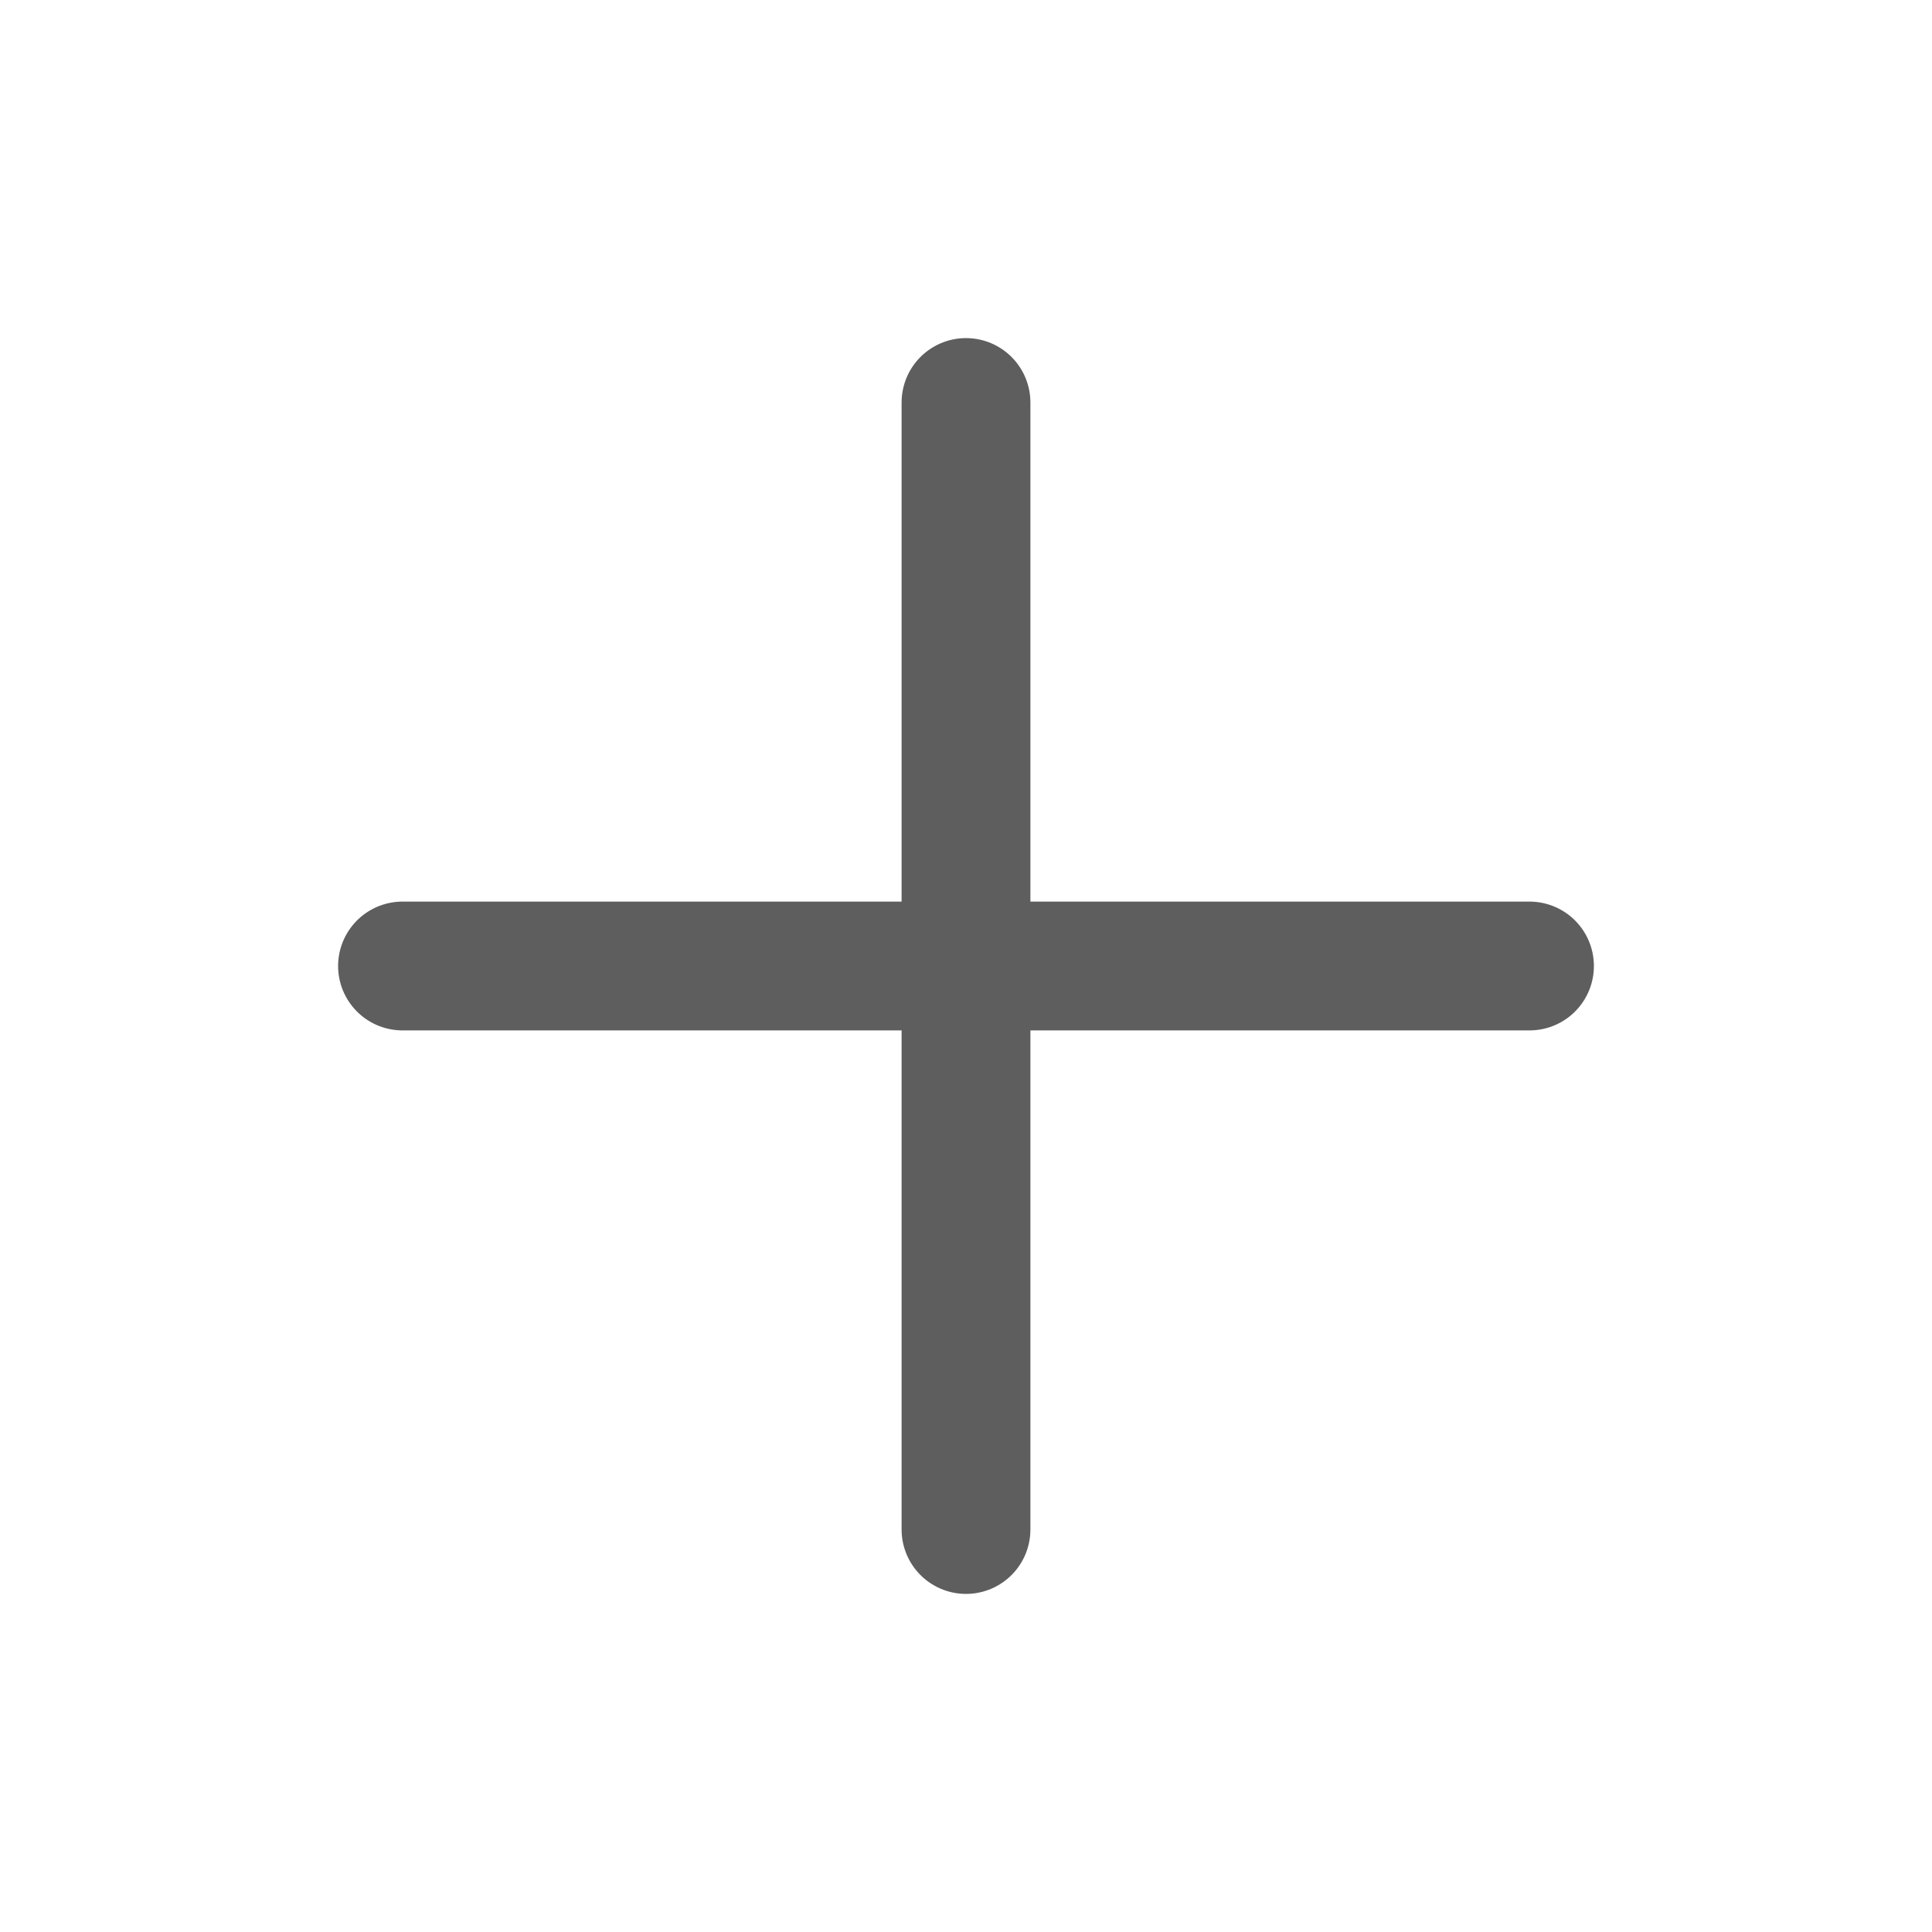
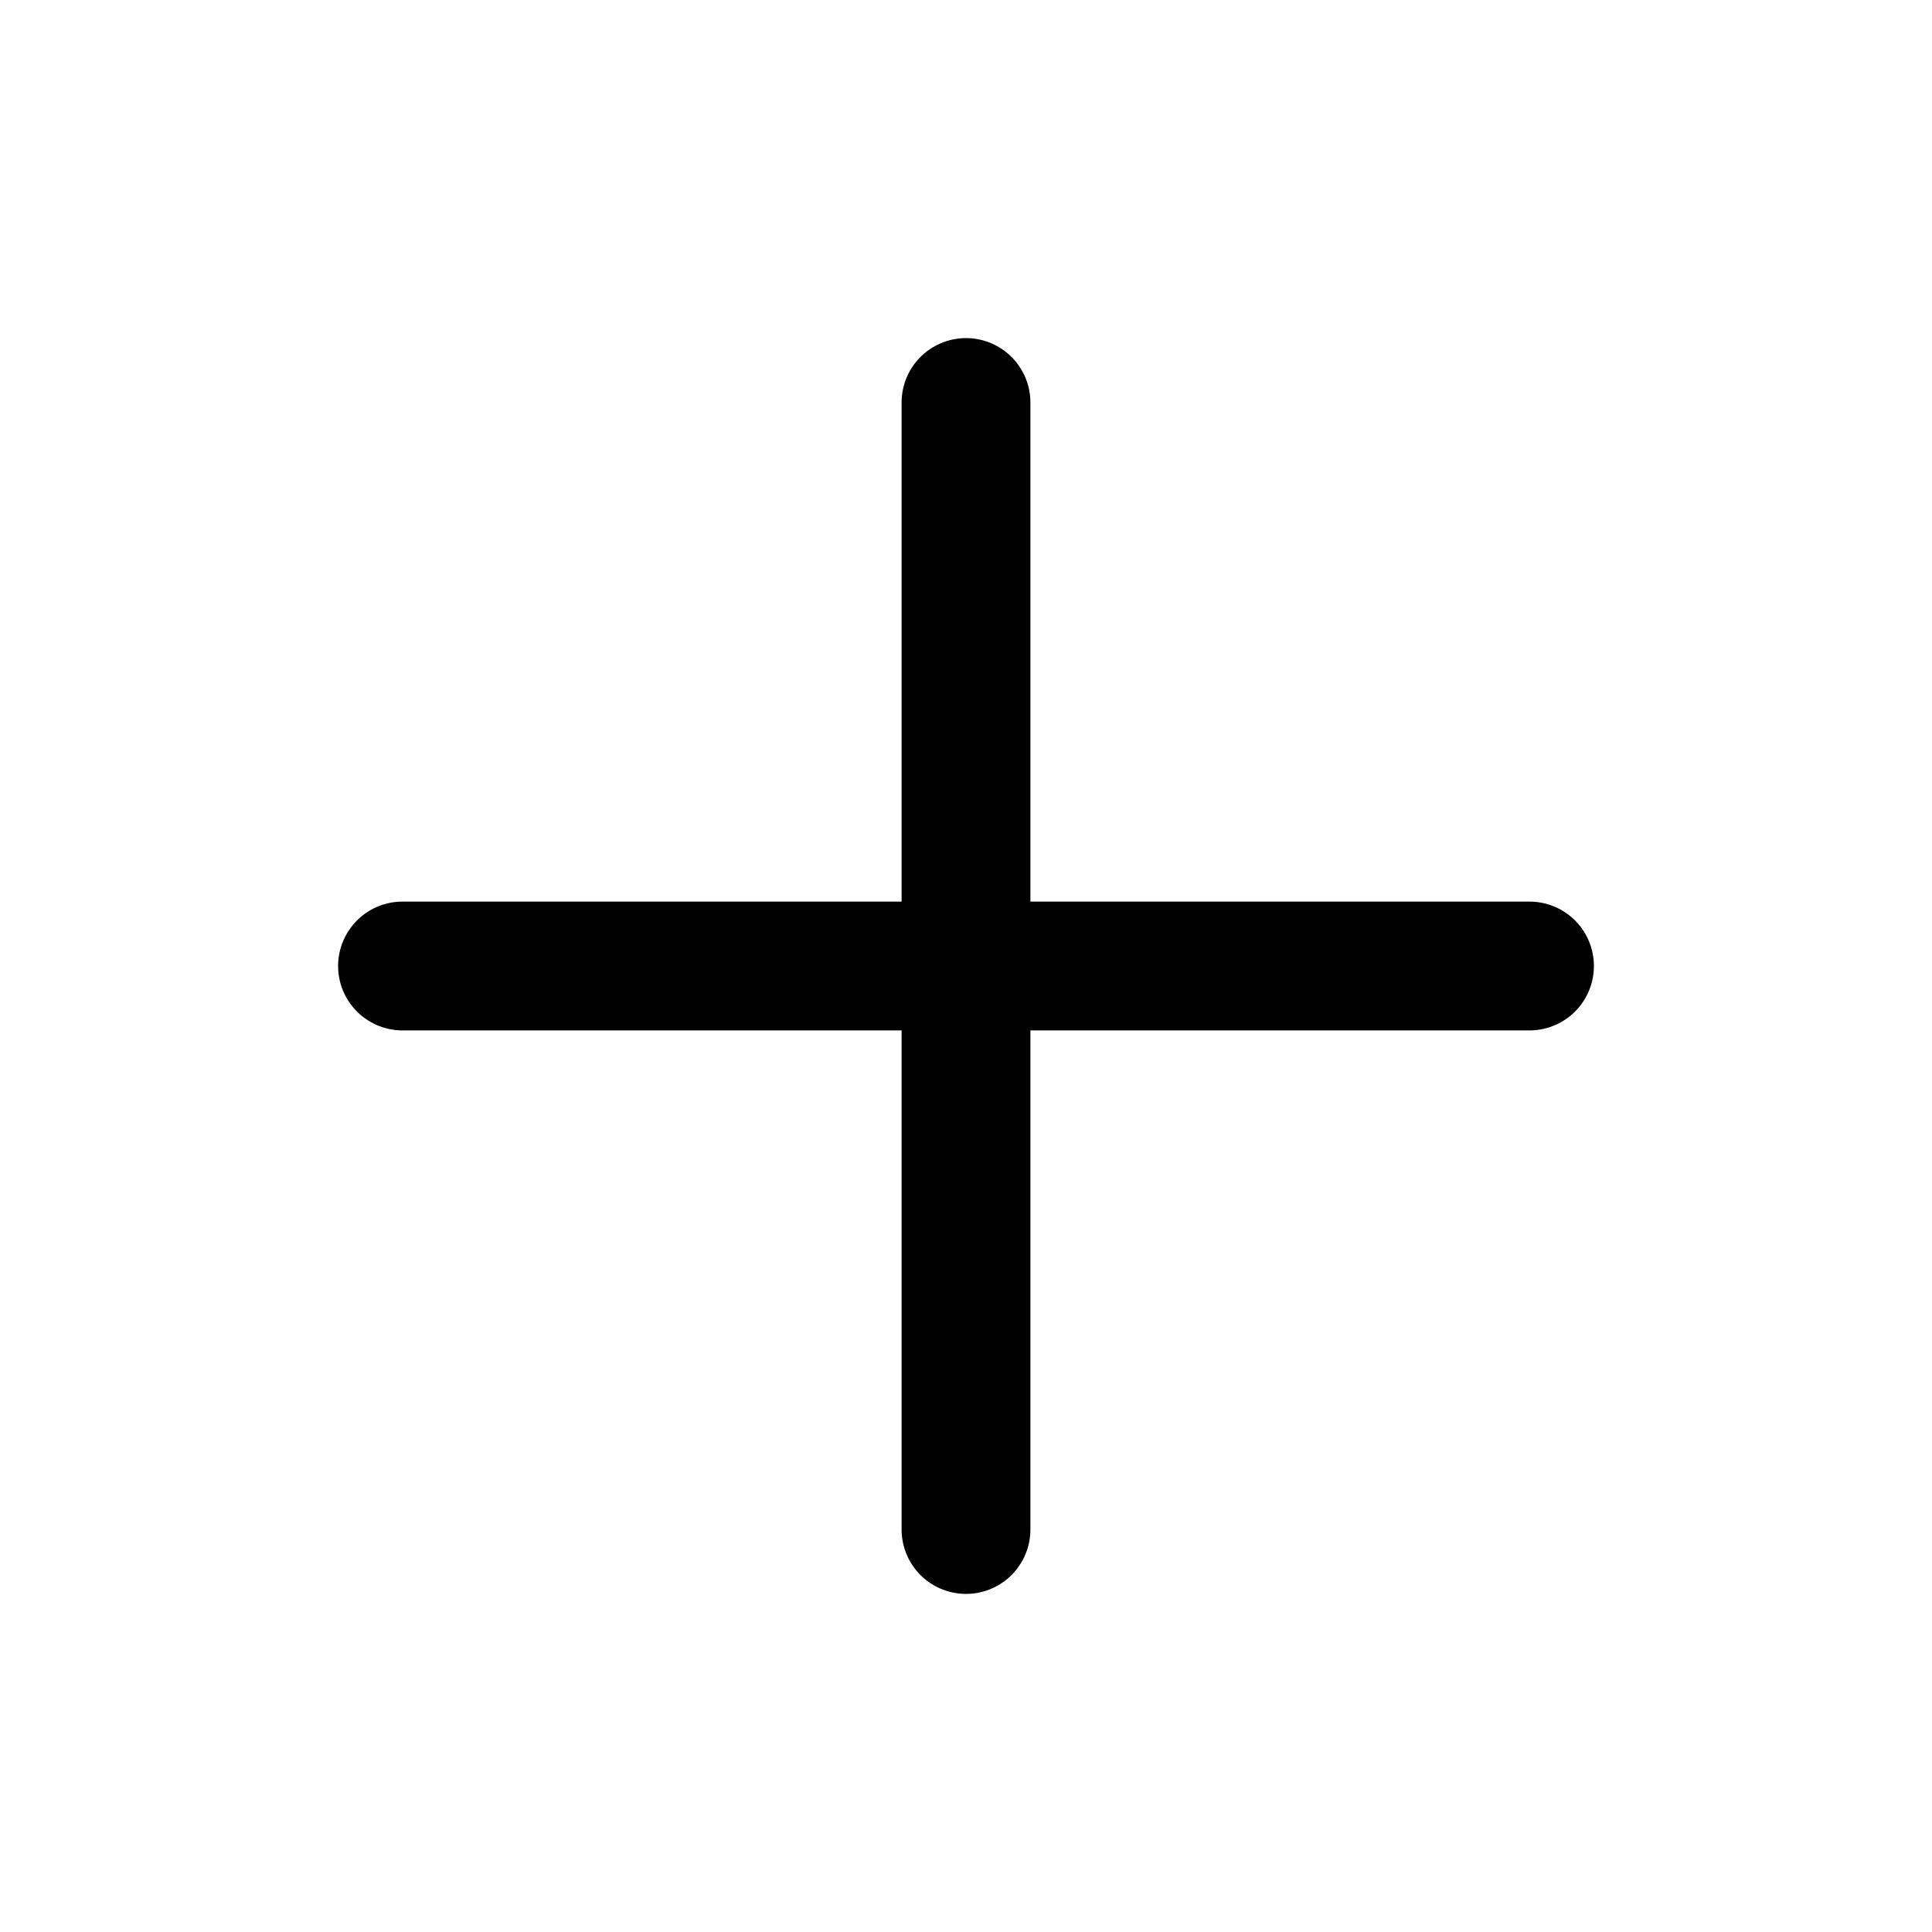
- <svg xmlns="http://www.w3.org/2000/svg" width="15" height="15" viewBox="0 0 15 15" fill="none">
-   <path d="M7.5 3.125V11.875" stroke="#5E5E5E" stroke-linecap="round" stroke-linejoin="round" />
-   <path d="M3.125 7.5H11.875" stroke="#5E5E5E" stroke-linecap="round" stroke-linejoin="round" />
+ <svg xmlns="http://www.w3.org/2000/svg" viewBox="0 0 15 15" stroke="currentColor">
+   <path d="M7.5 3.125V11.875" stroke-linecap="round" stroke-linejoin="round" />
+   <path d="M3.125 7.5H11.875" stroke-linecap="round" stroke-linejoin="round" />
</svg>
